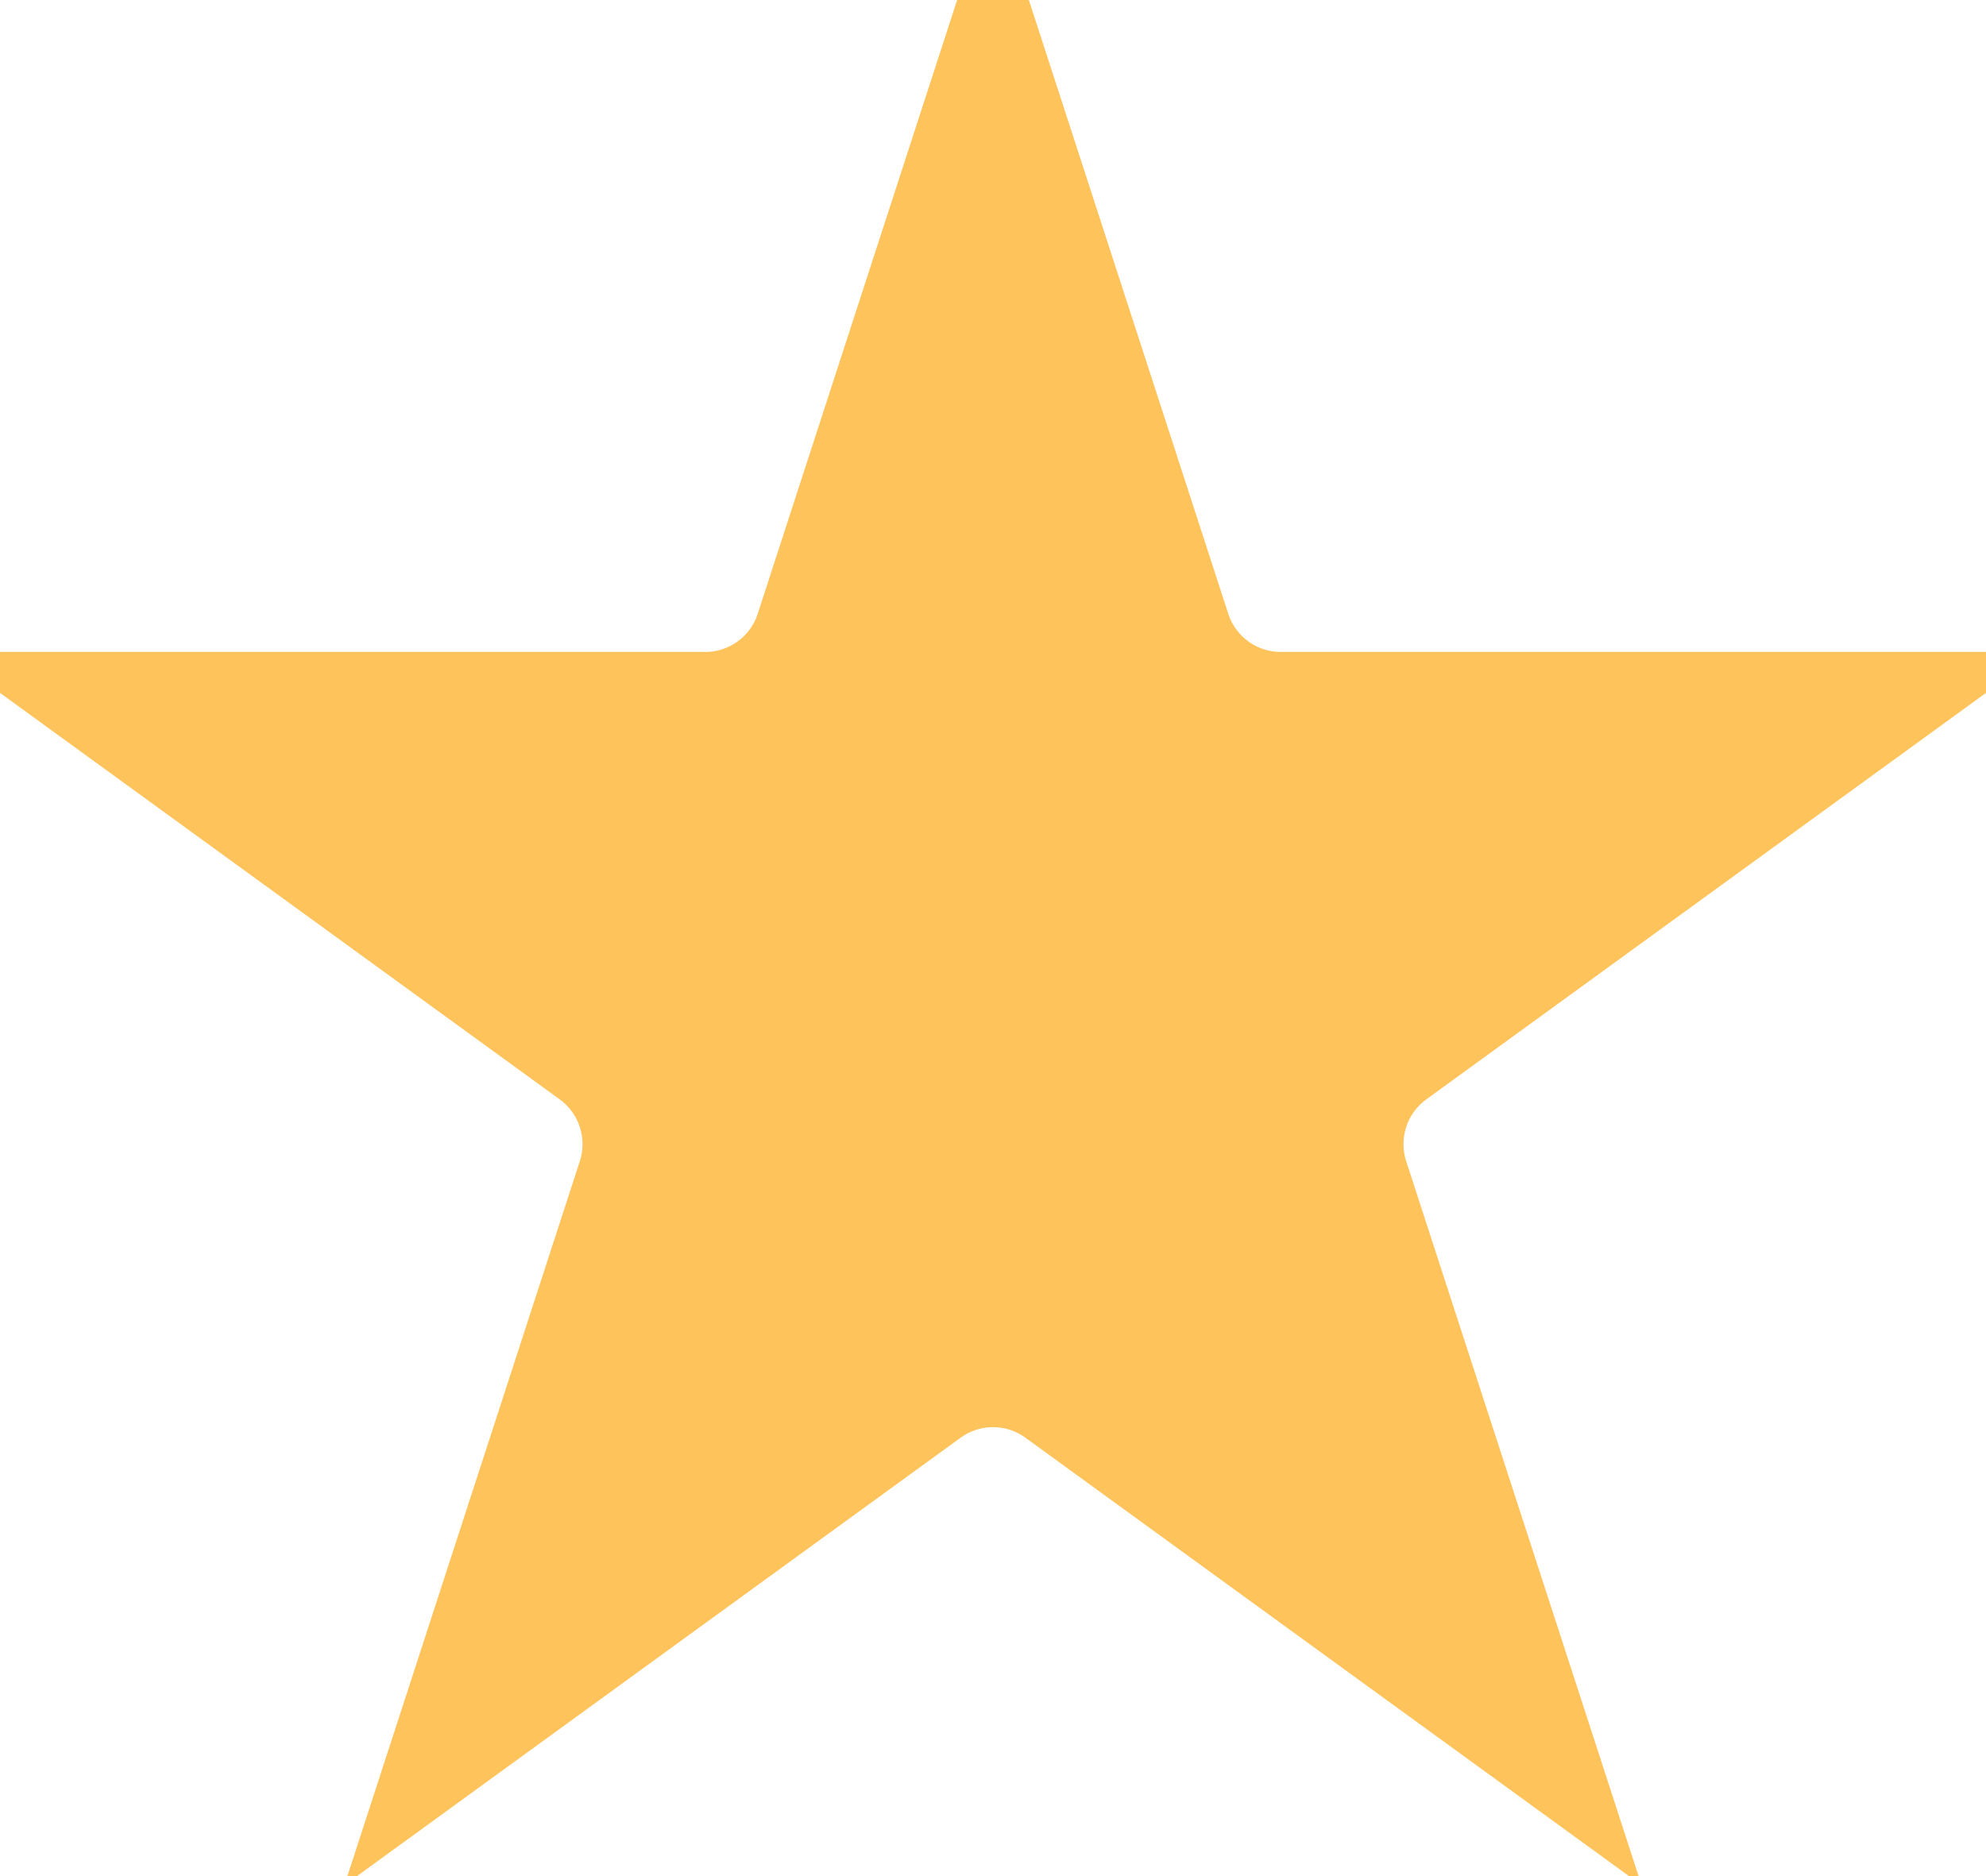
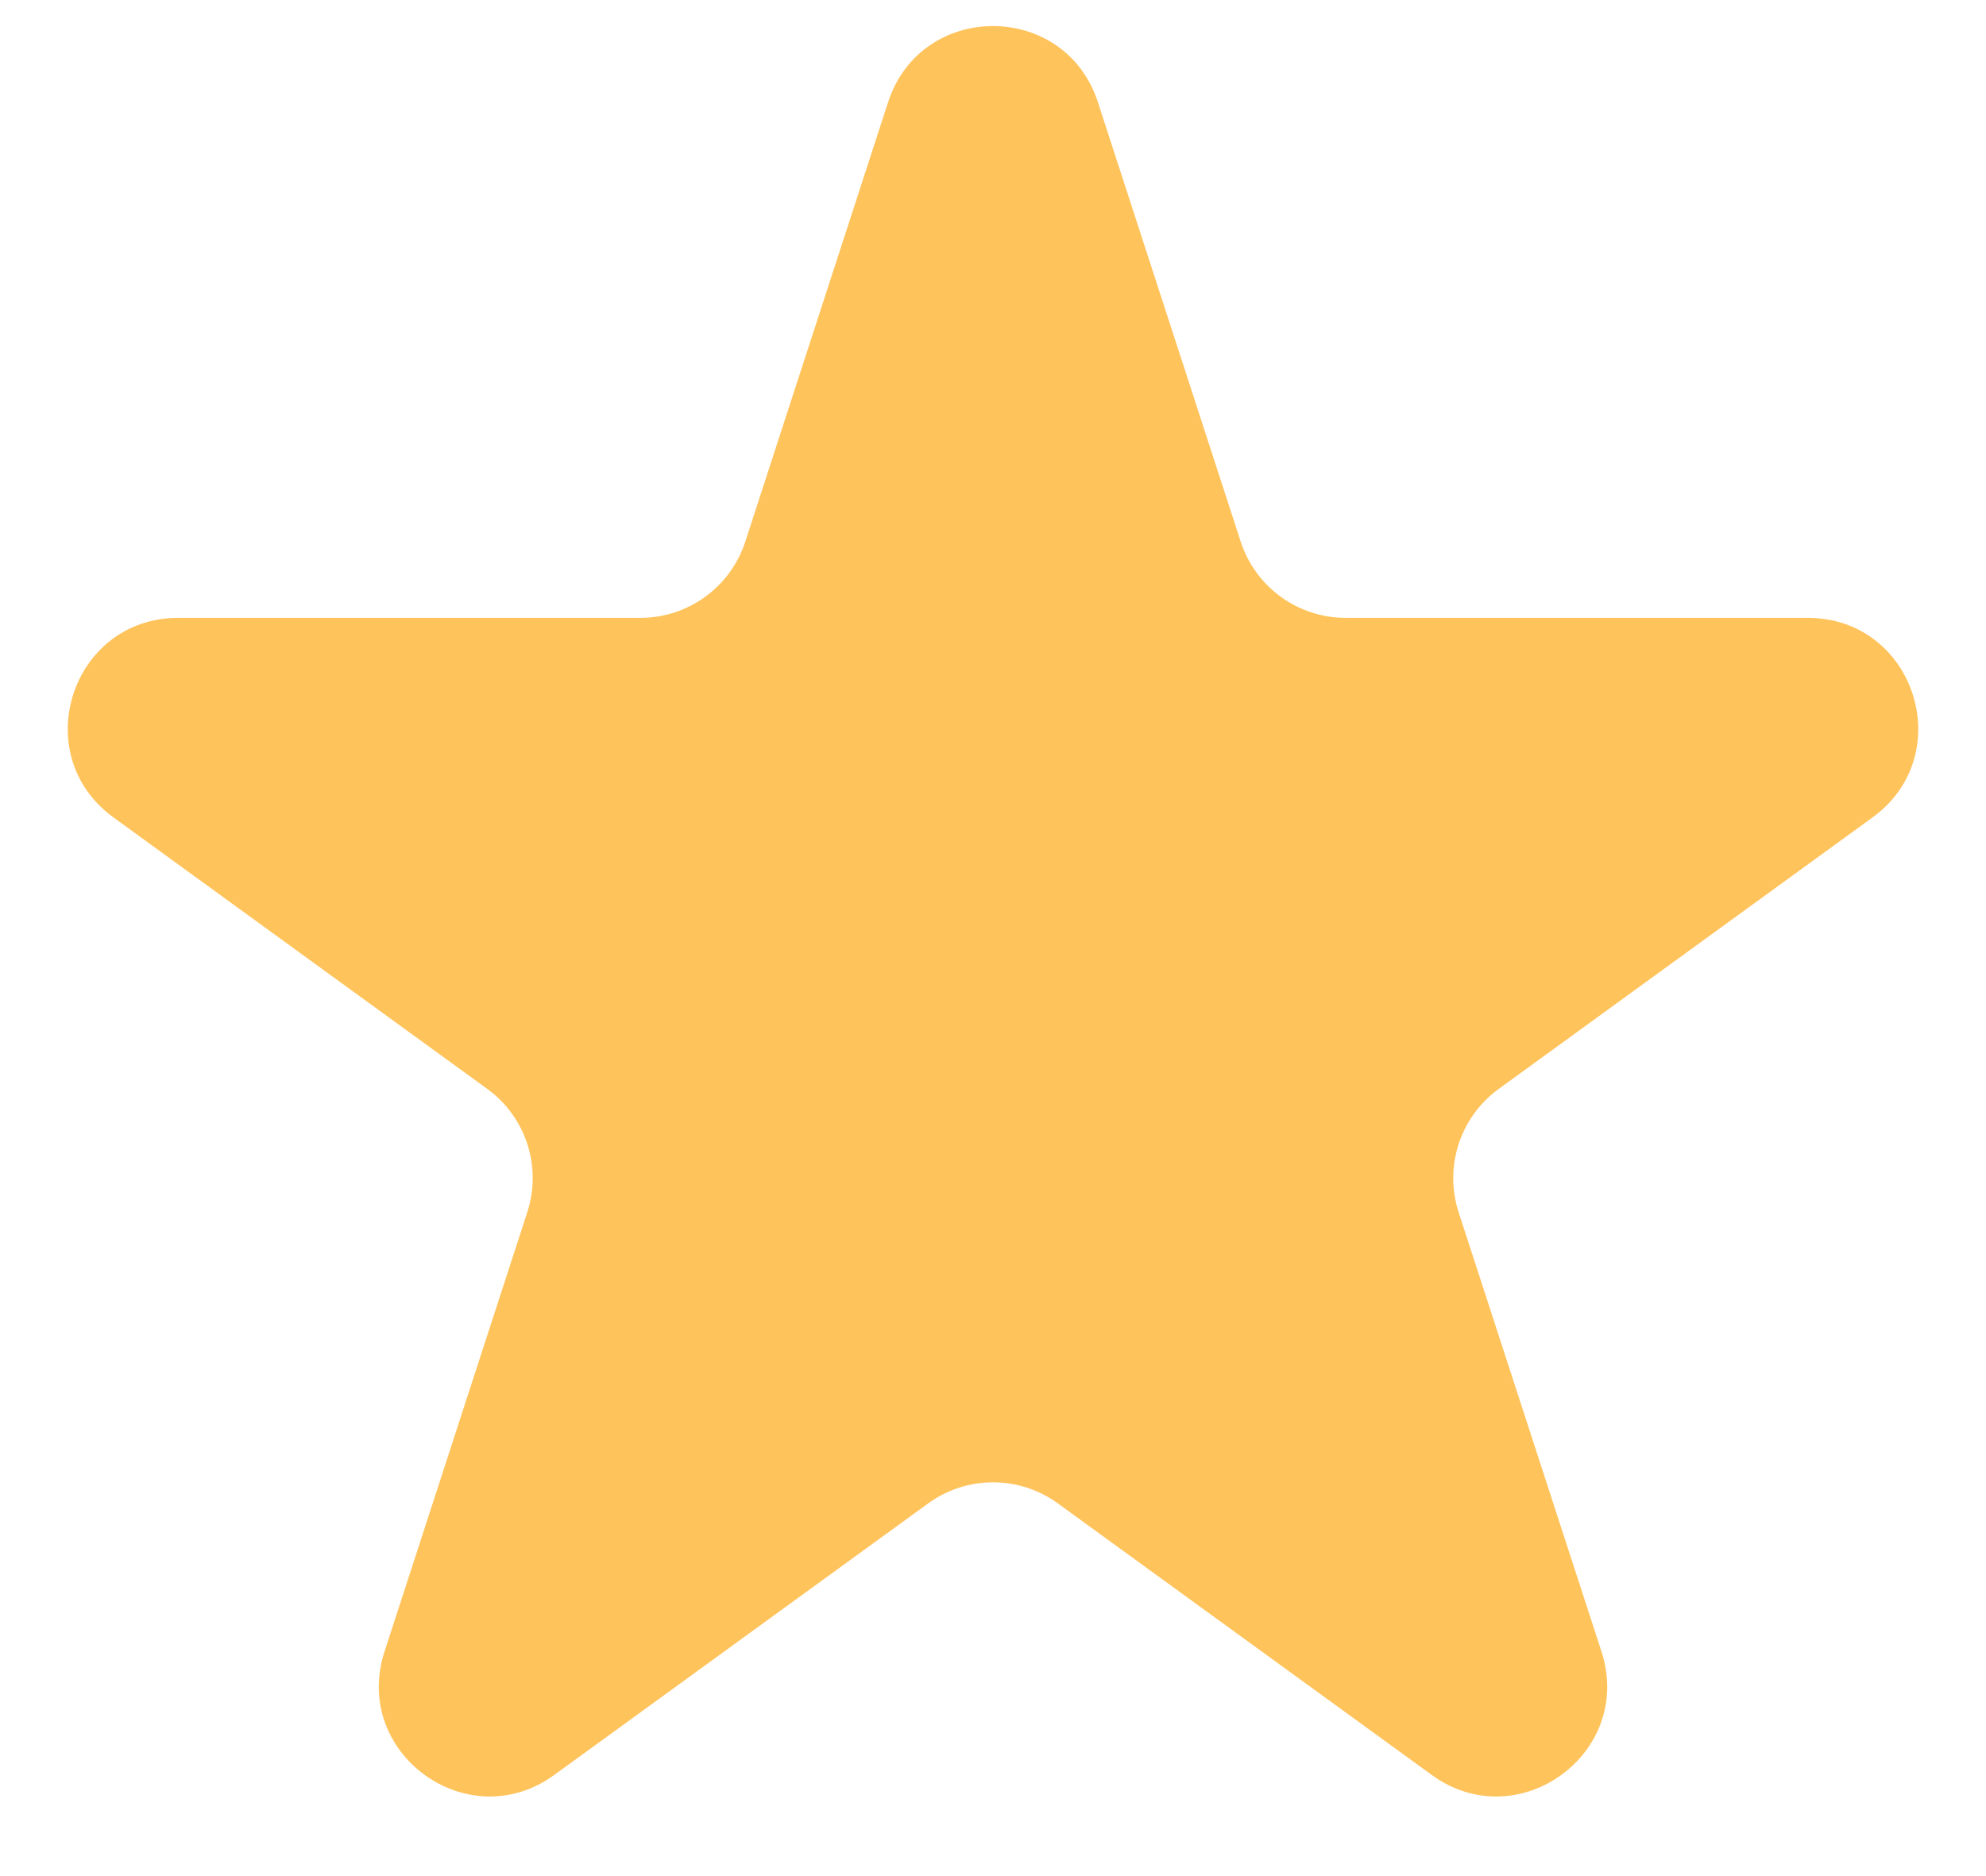
<svg xmlns="http://www.w3.org/2000/svg" width="18" height="17" viewBox="0 0 18 17" fill="none">
-   <path d="M9 0.618L10.657 5.719C10.791 6.131 11.175 6.41 11.608 6.41H16.972L12.633 9.562C12.282 9.817 12.136 10.268 12.269 10.68L13.927 15.781L9.588 12.629C9.237 12.374 8.763 12.374 8.412 12.629L4.073 15.781L5.731 10.68C5.864 10.268 5.718 9.817 5.367 9.562L1.028 6.41H6.392C6.825 6.41 7.209 6.131 7.343 5.719L9 0.618Z" fill="#FFC35B" stroke="#FFC35B" />
+   <path d="M8.049 0.927C8.348 0.006 9.652 0.006 9.951 0.927L11.245 4.91C11.379 5.322 11.763 5.601 12.196 5.601H16.384C17.353 5.601 17.755 6.84 16.972 7.41L13.584 9.871C13.233 10.126 13.087 10.577 13.22 10.989L14.515 14.972C14.814 15.893 13.759 16.66 12.976 16.09L9.588 13.629C9.237 13.374 8.763 13.374 8.412 13.629L5.024 16.09C4.241 16.66 3.186 15.893 3.485 14.972L4.779 10.989C4.913 10.577 4.767 10.126 4.416 9.871L1.028 7.41C0.245 6.84 0.647 5.601 1.616 5.601H5.804C6.237 5.601 6.621 5.322 6.755 4.91L8.049 0.927Z" fill="#FFC35B" />
</svg>
